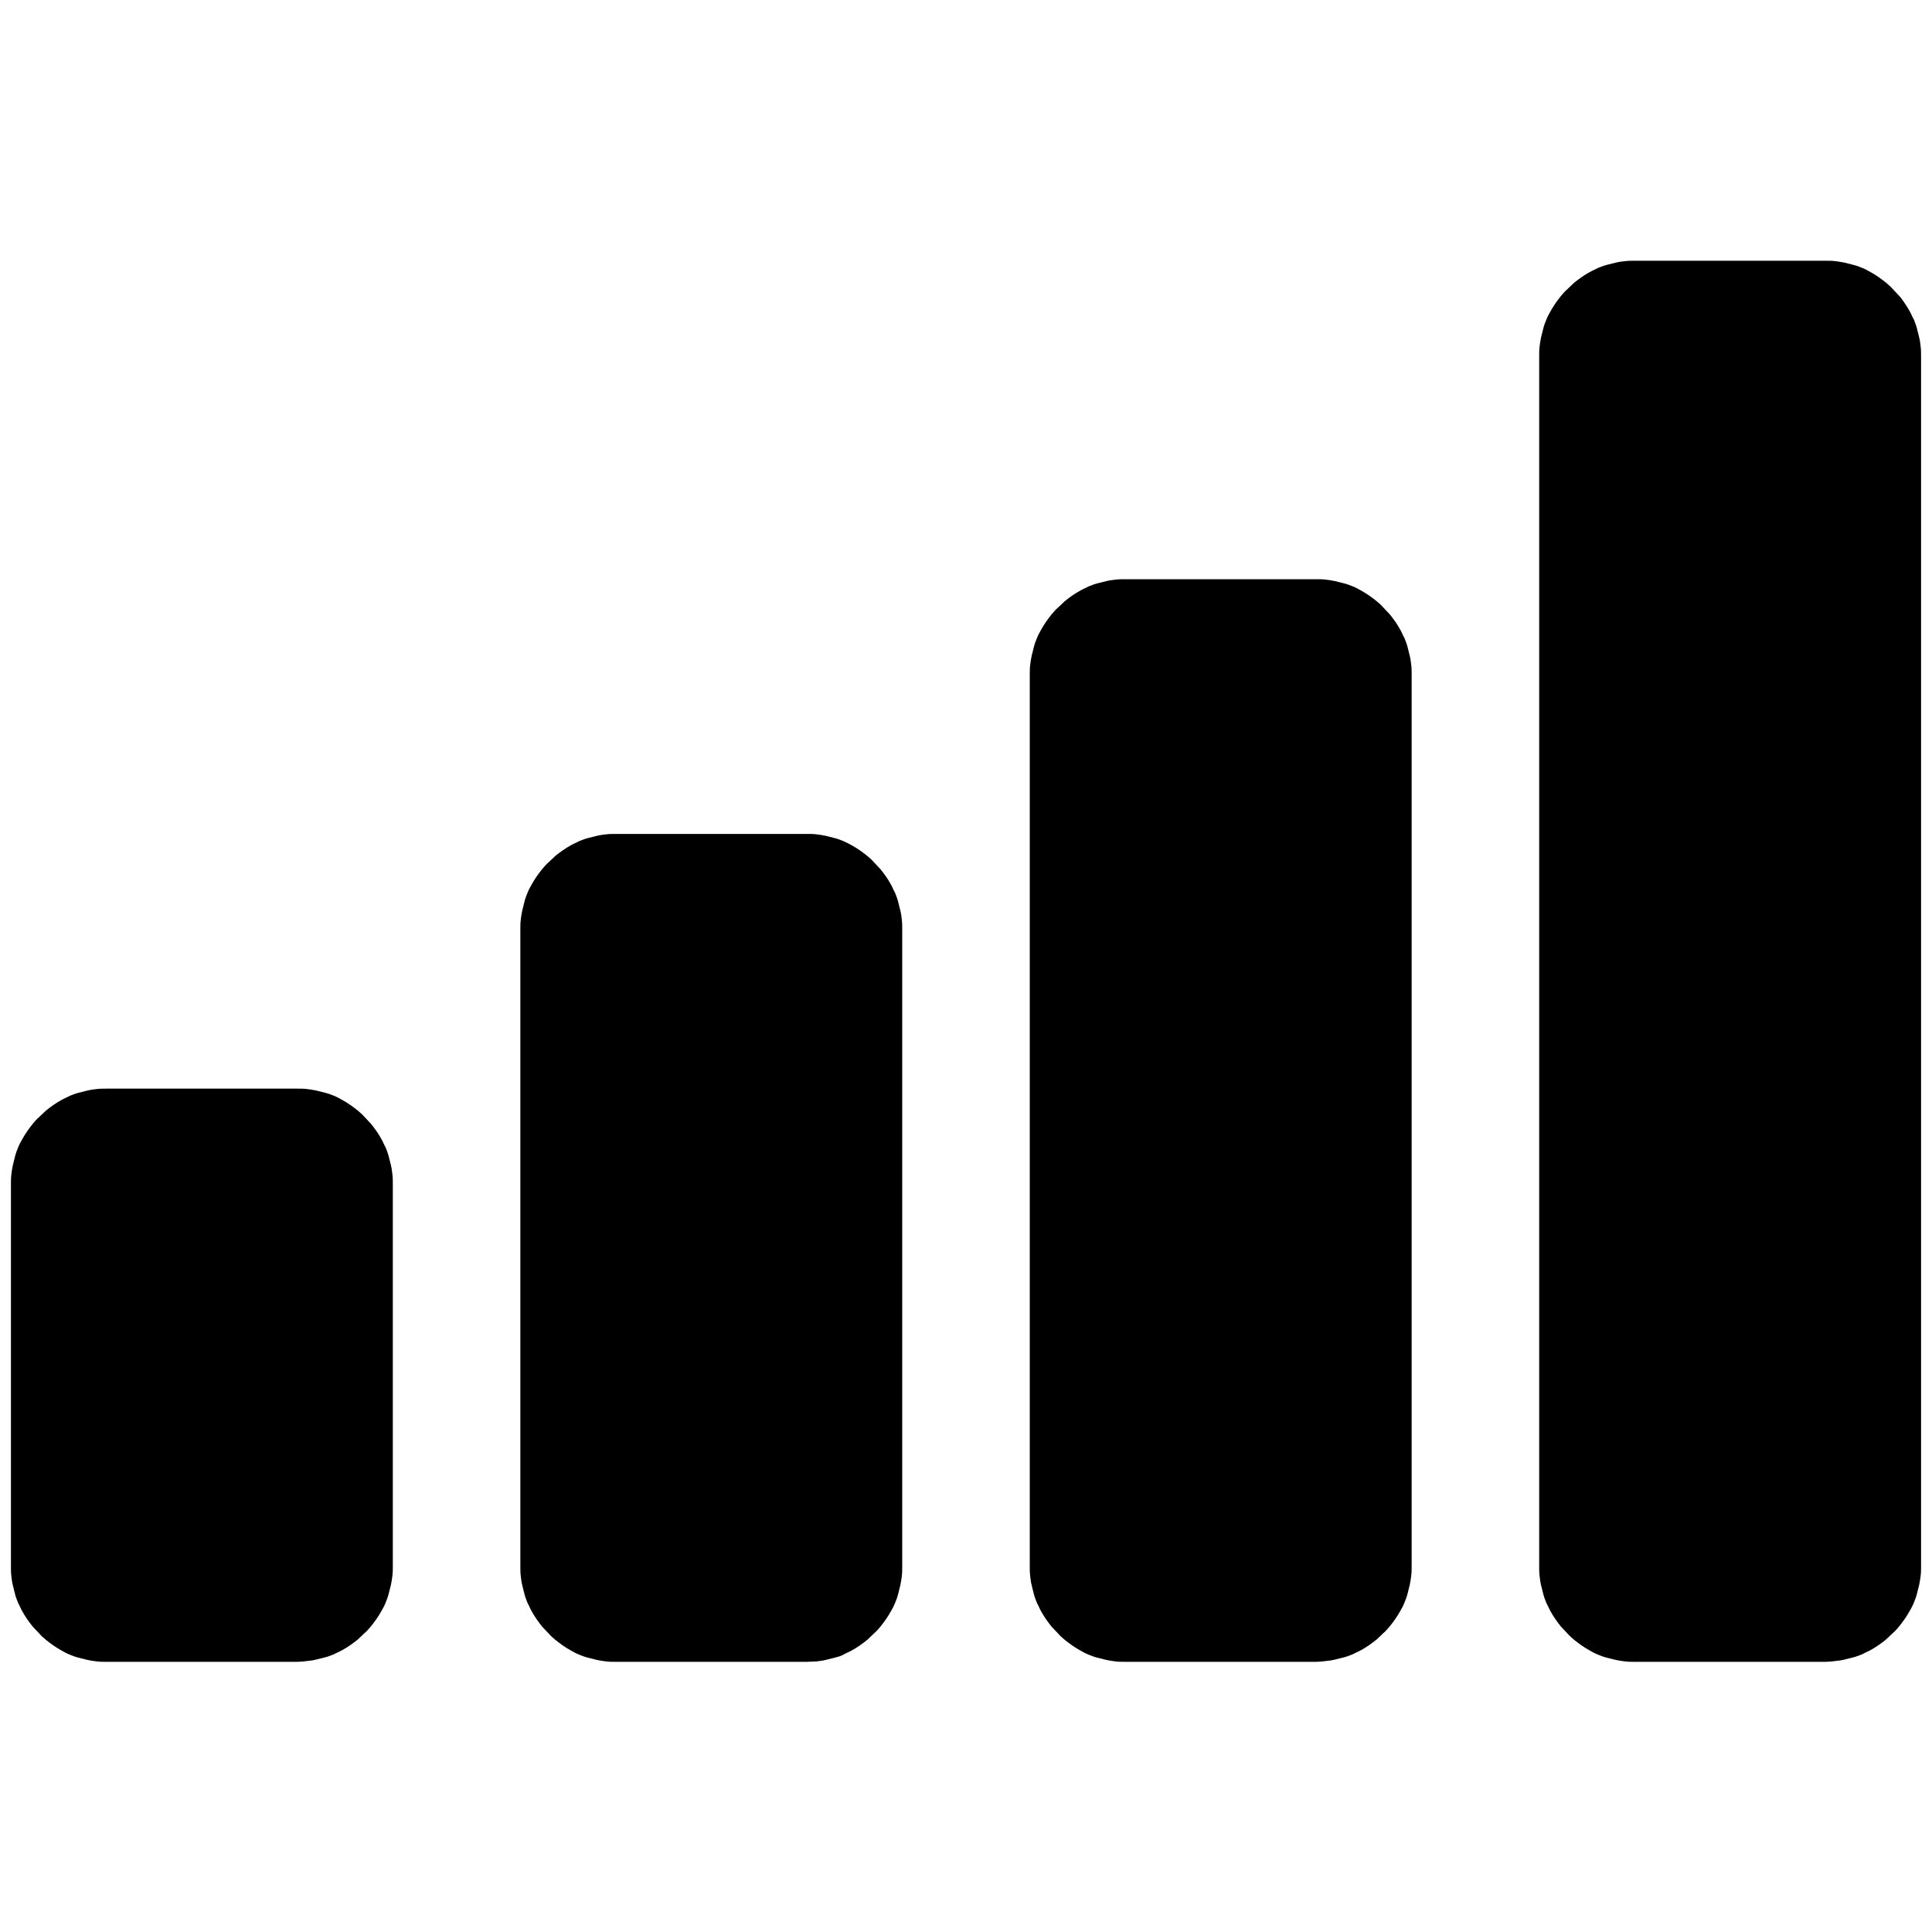
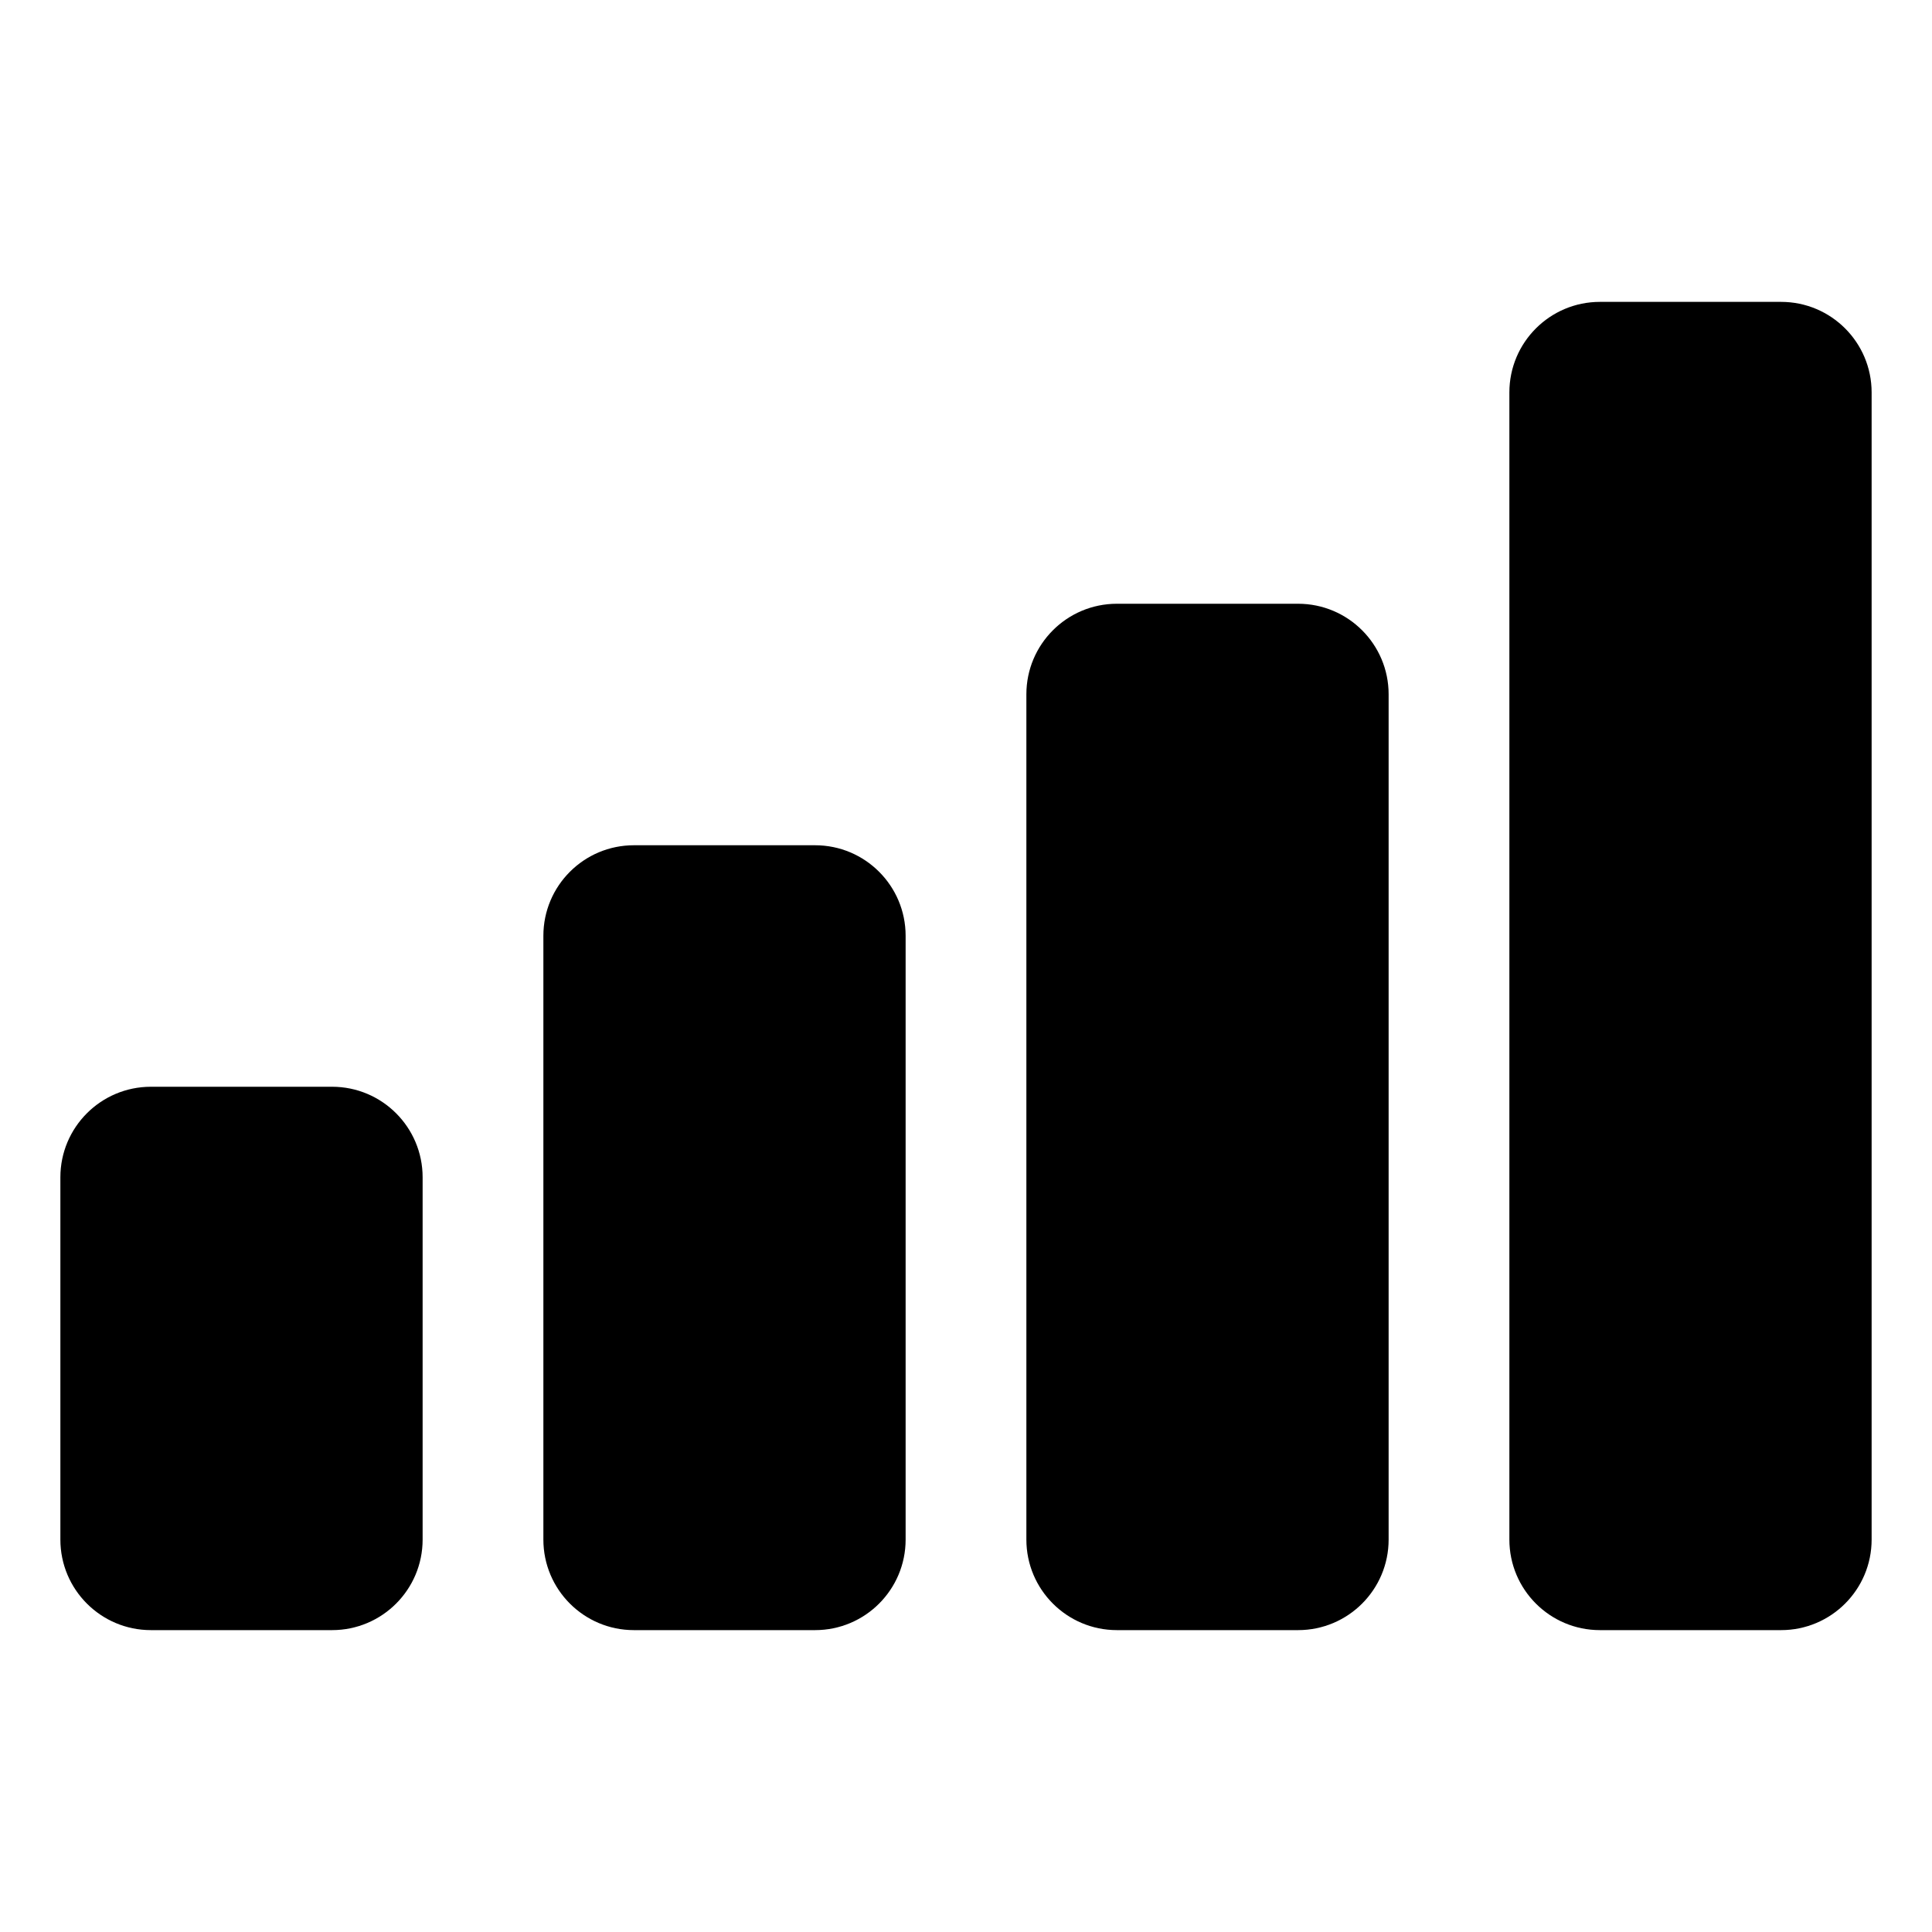
- <svg xmlns="http://www.w3.org/2000/svg" t="1634625975616" class="icon" viewBox="0 0 1024 1024" version="1.1" p-id="21904" width="128" height="128">
-   <defs>
-     <style type="text/css" />
-   </defs>
-   <path d="M157.6 880.8H56.4c-1.6 0-3.4 0-5-0.2s-3.2-0.4-5-0.8l-4.8-1.2c-1.6-0.4-3.2-1-4.6-1.6-1.6-0.6-3-1.4-4.4-2.2-1.4-0.8-2.8-1.6-4.2-2.6-1.4-1-2.8-2-4-3-1.2-1-2.6-2.2-3.6-3.4-1.2-1.2-2.2-2.4-3.4-3.6-1-1.2-2-2.6-3-4s-1.8-2.8-2.6-4.2c-0.8-1.4-1.4-3-2.2-4.4-0.6-1.6-1.2-3-1.6-4.6l-1.2-4.8c-0.4-1.6-0.6-3.2-0.8-5-0.2-1.6-0.2-3.4-0.2-5V627.6c0-1.6 0-3.4 0.2-5s0.4-3.2 0.8-5l1.2-4.8c0.4-1.6 1-3.2 1.6-4.6 0.6-1.6 1.4-3 2.2-4.4 0.8-1.4 1.6-2.8 2.6-4.2 1-1.4 2-2.8 3-4 1-1.2 2.2-2.6 3.4-3.6 1.2-1.2 2.4-2.2 3.6-3.4 1.2-1 2.6-2 4-3s2.8-1.8 4.2-2.6c1.4-0.8 3-1.4 4.4-2.2 1.6-0.6 3-1.2 4.6-1.6l4.8-1.2c1.6-0.4 3.2-0.6 5-0.8 1.6-0.2 3.4-0.2 5-0.2h101.2c1.6 0 3.4 0 5 0.2s3.2 0.4 5 0.8l4.8 1.2c1.6 0.4 3.2 1 4.6 1.6 1.6 0.6 3 1.4 4.4 2.2 1.4 0.8 2.8 1.6 4.2 2.6 1.4 1 2.8 2 4 3 1.2 1 2.6 2.2 3.6 3.4 1.2 1.2 2.2 2.4 3.4 3.6 1 1.2 2 2.6 3 4s1.8 2.8 2.6 4.2 1.4 3 2.2 4.4c0.6 1.6 1.2 3 1.6 4.6l1.2 4.8c0.4 1.6 0.6 3.2 0.8 5 0.2 1.6 0.2 3.4 0.2 5V830c0 1.6 0 3.4-0.2 5s-0.4 3.2-0.8 5l-1.2 4.8c-0.4 1.6-1 3.2-1.6 4.6-0.6 1.6-1.4 3-2.2 4.4s-1.6 2.8-2.6 4.2c-1 1.4-2 2.8-3 4-1 1.2-2.2 2.6-3.4 3.6-1.2 1.2-2.4 2.2-3.6 3.4-1.2 1-2.6 2-4 3s-2.8 1.8-4.2 2.6c-1.4 0.8-3 1.4-4.4 2.2-1.6 0.6-3 1.2-4.6 1.6l-4.8 1.2c-1.6 0.4-3.2 0.6-5 0.8-1.6 0.2-3.4 0.4-5 0.4z m270 0h-101.2c-1.6 0-3.4 0-5-0.2s-3.2-0.4-5-0.8l-4.8-1.2c-1.6-0.4-3.2-1-4.6-1.6-1.6-0.6-3-1.4-4.4-2.2-1.4-0.8-2.8-1.6-4.2-2.6-1.4-1-2.8-2-4-3-1.2-1-2.6-2.2-3.6-3.4-1.2-1.2-2.2-2.4-3.4-3.6-1-1.2-2-2.6-3-4s-1.8-2.8-2.6-4.2c-0.8-1.4-1.4-3-2.2-4.4-0.6-1.6-1.2-3-1.6-4.6l-1.2-4.8c-0.4-1.6-0.6-3.2-0.8-5-0.2-1.6-0.2-3.4-0.2-5V492.6c0-1.6 0-3.4 0.2-5s0.4-3.2 0.8-5l1.2-4.8c0.4-1.6 1-3.2 1.6-4.6 0.6-1.6 1.4-3 2.2-4.4 0.8-1.4 1.6-2.8 2.6-4.2 1-1.4 2-2.8 3-4 1-1.2 2.2-2.6 3.4-3.6 1.2-1.2 2.4-2.2 3.6-3.4 1.2-1 2.6-2 4-3s2.8-1.8 4.2-2.6c1.4-0.8 3-1.4 4.4-2.2 1.6-0.6 3-1.2 4.6-1.6l4.8-1.2c1.6-0.4 3.2-0.6 5-0.8 1.6-0.2 3.4-0.2 5-0.2h101.2c1.6 0 3.4 0 5 0.2s3.2 0.4 5 0.8l4.8 1.2c1.6 0.4 3.2 1 4.6 1.6s3 1.4 4.4 2.2c1.4 0.8 2.8 1.6 4.2 2.6 1.4 1 2.8 2 4 3s2.6 2.2 3.6 3.4c1.2 1.2 2.2 2.4 3.4 3.6 1 1.2 2 2.6 3 4s1.8 2.8 2.6 4.2c0.8 1.4 1.4 3 2.2 4.4 0.6 1.6 1.2 3 1.6 4.6l1.2 4.8c0.4 1.6 0.6 3.2 0.8 5 0.2 1.6 0.2 3.4 0.2 5v337.6c0 1.6 0 3.4-0.2 5s-0.4 3.2-0.8 5l-1.2 4.8c-0.4 1.6-1 3.2-1.6 4.6-0.6 1.6-1.4 3-2.2 4.4-0.8 1.4-1.6 2.8-2.6 4.2-1 1.4-2 2.8-3 4-1 1.2-2.2 2.6-3.4 3.6-1.2 1.2-2.4 2.2-3.6 3.4-1.2 1-2.6 2-4 3s-2.8 1.8-4.2 2.6c-1.4 0.8-3 1.4-4.4 2.2s-3 1.2-4.6 1.6l-4.8 1.2c-1.6 0.4-3.2 0.6-5 0.8-1.6 0-3.4 0.2-5 0.2z m270 0h-101.2c-1.6 0-3.4 0-5-0.2s-3.2-0.4-5-0.8l-4.8-1.2c-1.6-0.4-3.2-1-4.6-1.6-1.6-0.6-3-1.4-4.4-2.2-1.4-0.8-2.8-1.6-4.2-2.6-1.4-1-2.8-2-4-3-1.2-1-2.6-2.2-3.6-3.4-1.2-1.2-2.2-2.4-3.4-3.6-1-1.2-2-2.6-3-4s-1.8-2.8-2.6-4.2c-0.8-1.4-1.4-3-2.2-4.4-0.6-1.6-1.2-3-1.6-4.6l-1.2-4.8c-0.4-1.6-0.6-3.2-0.8-5-0.2-1.6-0.2-3.4-0.2-5V357.6c0-1.6 0-3.4 0.2-5s0.4-3.2 0.8-5l1.2-4.8c0.4-1.6 1-3.2 1.6-4.6 0.6-1.6 1.4-3 2.2-4.4 0.8-1.4 1.6-2.8 2.6-4.2 1-1.4 2-2.8 3-4 1-1.2 2.2-2.6 3.4-3.6 1.2-1.2 2.4-2.2 3.6-3.4 1.2-1 2.6-2 4-3s2.8-1.8 4.2-2.6c1.4-0.8 3-1.4 4.4-2.2 1.6-0.6 3-1.2 4.6-1.6l4.8-1.2c1.6-0.4 3.2-0.6 5-0.8 1.6-0.2 3.4-0.2 5-0.2h101.2c1.6 0 3.4 0 5 0.2s3.2 0.4 5 0.8l4.8 1.2c1.6 0.4 3.2 1 4.6 1.6 1.6 0.6 3 1.4 4.4 2.2 1.4 0.8 2.8 1.6 4.2 2.6 1.4 1 2.8 2 4 3 1.2 1 2.6 2.2 3.6 3.4 1.2 1.2 2.2 2.4 3.4 3.6 1 1.2 2 2.6 3 4s1.8 2.8 2.6 4.2c0.8 1.4 1.4 3 2.2 4.4 0.6 1.6 1.2 3 1.6 4.6l1.2 4.8c0.4 1.6 0.6 3.2 0.8 5 0.2 1.6 0.2 3.4 0.2 5V830c0 1.6 0 3.4-0.2 5s-0.4 3.2-0.8 5l-1.2 4.8c-0.4 1.6-1 3.2-1.6 4.6-0.6 1.6-1.4 3-2.2 4.4-0.8 1.4-1.6 2.8-2.6 4.2-1 1.4-2 2.8-3 4-1 1.2-2.2 2.6-3.4 3.6-1.2 1.2-2.4 2.2-3.6 3.4-1.2 1-2.6 2-4 3s-2.8 1.8-4.2 2.6c-1.4 0.8-3 1.4-4.4 2.2-1.6 0.6-3 1.2-4.6 1.6l-4.8 1.2c-1.6 0.4-3.2 0.6-5 0.8-1.6 0.2-3.4 0.4-5 0.4z m270 0h-101.2c-1.6 0-3.4 0-5-0.2s-3.2-0.4-5-0.8l-4.8-1.2c-1.6-0.4-3.2-1-4.6-1.6-1.6-0.6-3-1.4-4.4-2.2-1.4-0.8-2.8-1.6-4.2-2.6-1.4-1-2.8-2-4-3-1.2-1-2.6-2.2-3.6-3.4-1.2-1.2-2.2-2.4-3.4-3.6-1-1.2-2-2.6-3-4s-1.8-2.8-2.6-4.2c-0.8-1.4-1.4-3-2.2-4.4-0.6-1.6-1.2-3-1.6-4.6l-1.2-4.8c-0.4-1.6-0.6-3.2-0.8-5-0.2-1.6-0.2-3.4-0.2-5V188.8c0-1.6 0-3.4 0.2-5s0.4-3.2 0.8-5l1.2-4.8c0.4-1.6 1-3.2 1.6-4.6 0.6-1.6 1.4-3 2.2-4.4 0.8-1.4 1.6-2.8 2.6-4.2s2-2.8 3-4c1-1.2 2.2-2.6 3.4-3.6 1.2-1.2 2.4-2.2 3.6-3.4 1.2-1 2.6-2 4-3s2.8-1.8 4.2-2.6c1.4-0.8 3-1.4 4.4-2.2 1.6-0.6 3-1.2 4.6-1.6l4.8-1.2c1.6-0.4 3.2-0.6 5-0.8 1.6-0.2 3.4-0.2 5-0.2h101.2c1.6 0 3.4 0 5 0.2s3.2 0.4 5 0.8l4.8 1.2c1.6 0.4 3.2 1 4.6 1.6 1.6 0.6 3 1.4 4.4 2.2 1.4 0.8 2.8 1.6 4.2 2.6 1.4 1 2.8 2 4 3 1.2 1 2.6 2.2 3.6 3.4 1.2 1.2 2.2 2.4 3.4 3.6s2 2.6 3 4 1.8 2.8 2.6 4.2 1.4 3 2.2 4.4c0.6 1.6 1.2 3 1.6 4.6l1.2 4.8c0.4 1.6 0.6 3.2 0.8 5 0.2 1.6 0.2 3.4 0.2 5V830c0 1.6 0 3.4-0.2 5s-0.4 3.2-0.8 5l-1.2 4.8c-0.4 1.6-1 3.2-1.6 4.6-0.6 1.6-1.4 3-2.2 4.4-0.8 1.4-1.6 2.8-2.6 4.2-1 1.4-2 2.8-3 4-1 1.2-2.2 2.6-3.4 3.6-1.2 1.2-2.4 2.2-3.6 3.4-1.2 1-2.6 2-4 3s-2.8 1.8-4.2 2.6c-1.4 0.8-3 1.4-4.4 2.2-1.6 0.6-3 1.2-4.6 1.6l-4.8 1.2c-1.6 0.4-3.2 0.6-5 0.8-1.6 0.2-3.4 0.4-5 0.4z" p-id="21905" />
+ <svg xmlns="http://www.w3.org/2000/svg" width="32" height="32" viewBox="0 0 512 512">
+   <path fill="currentColor" d="M472 432h-48a24 24 0 0 1-24-24V104a24 24 0 0 1 24-24h48a24 24 0 0 1 24 24v304a24 24 0 0 1-24 24Zm-128 0h-48a24 24 0 0 1-24-24V184a24 24 0 0 1 24-24h48a24 24 0 0 1 24 24v224a24 24 0 0 1-24 24Zm-128 0h-48a24 24 0 0 1-24-24V248a24 24 0 0 1 24-24h48a24 24 0 0 1 24 24v160a24 24 0 0 1-24 24Zm-128 0H40a24 24 0 0 1-24-24v-96a24 24 0 0 1 24-24h48a24 24 0 0 1 24 24v96a24 24 0 0 1-24 24Z" />
</svg>
